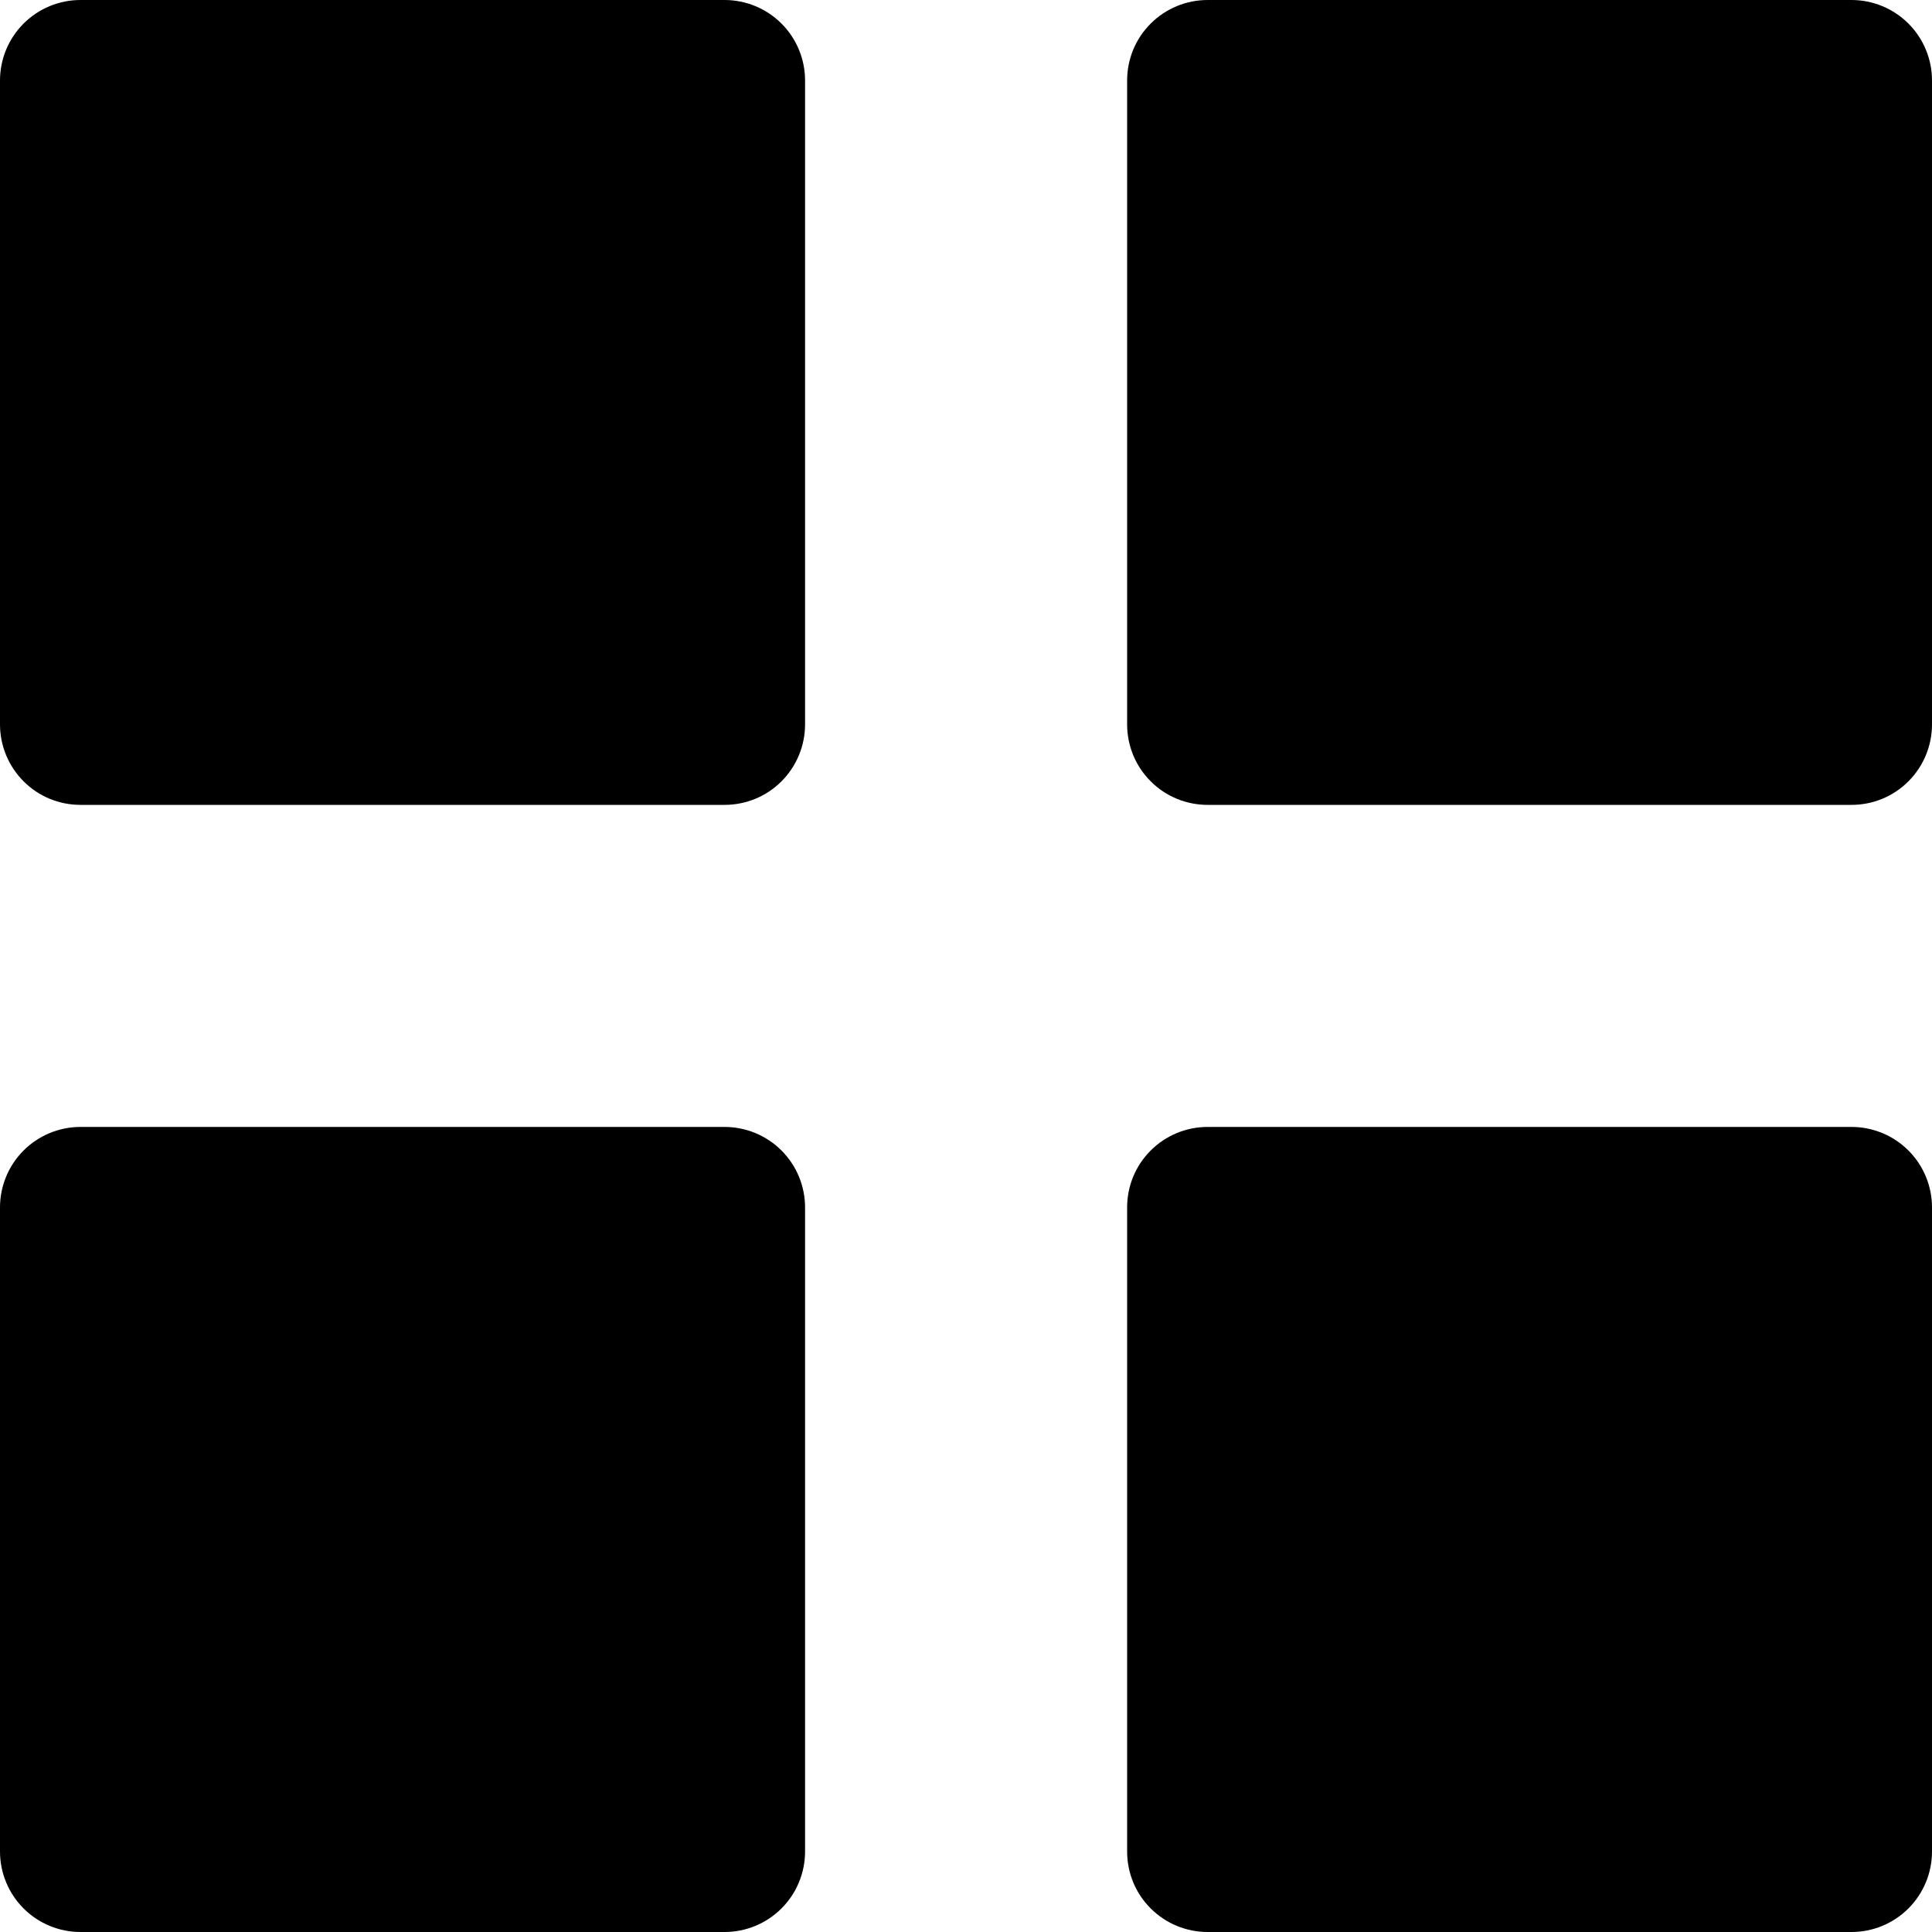
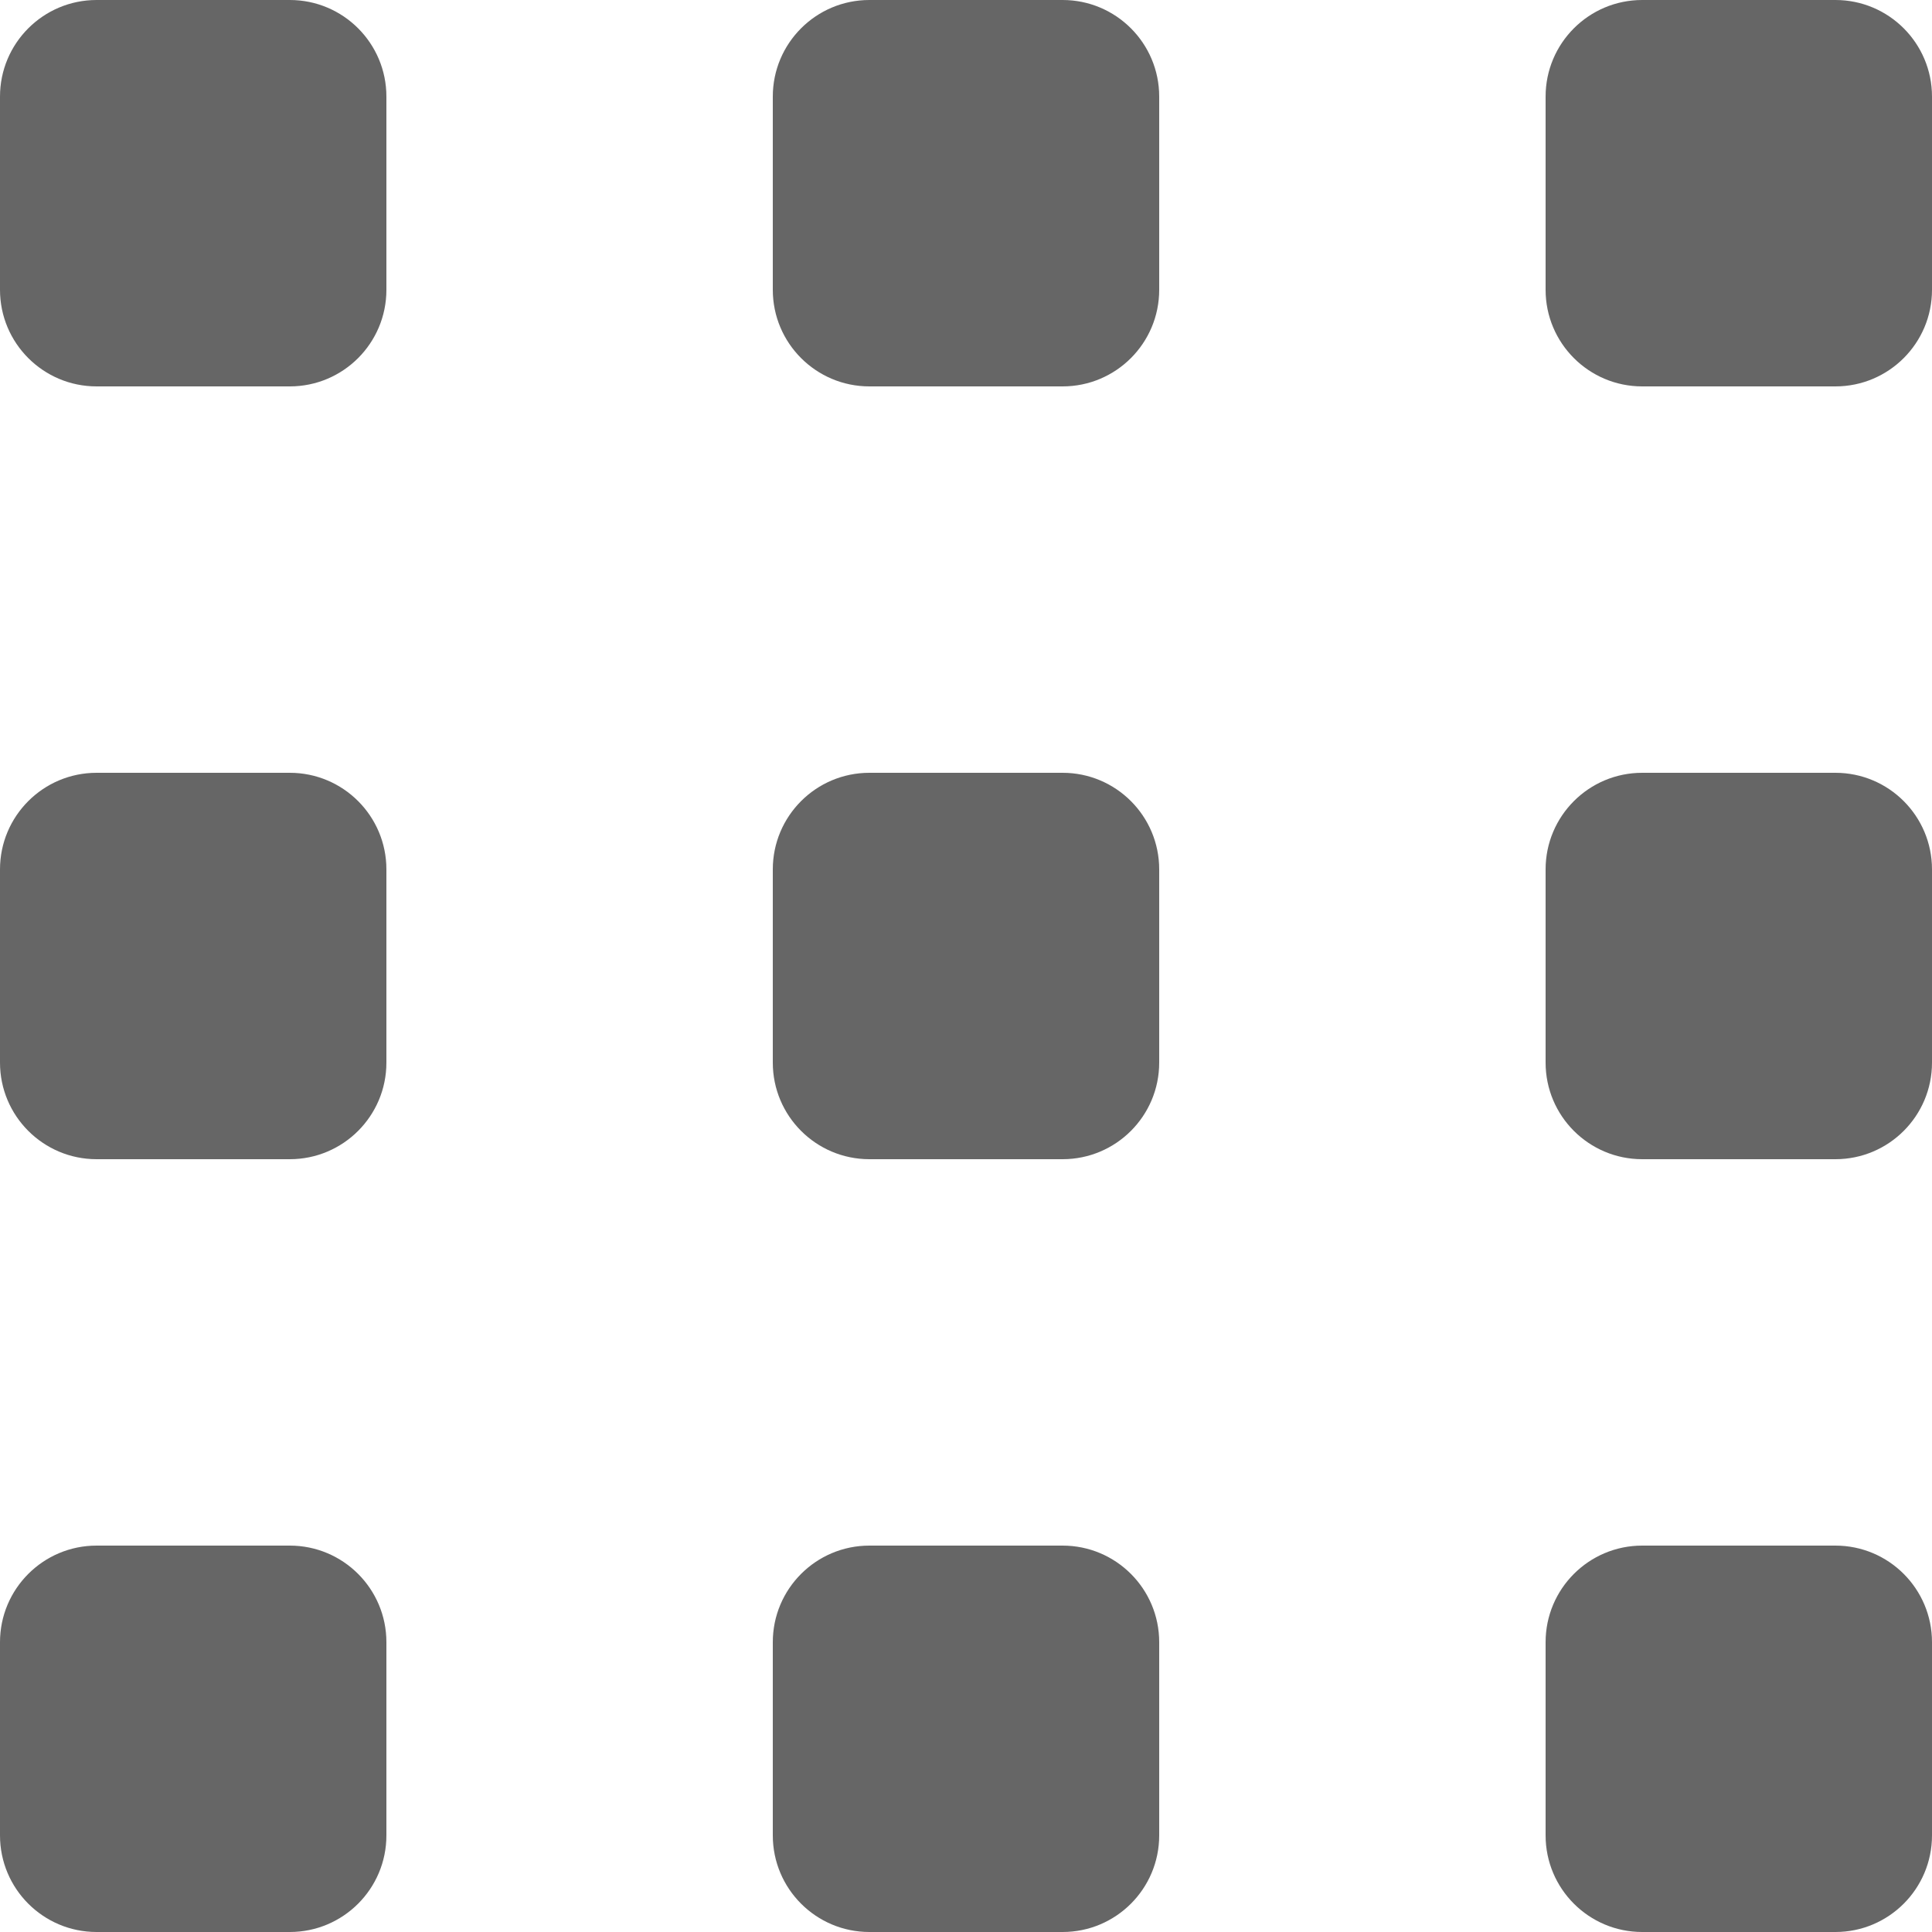
<svg xmlns="http://www.w3.org/2000/svg" width="20" height="20" viewBox="0 0 20 20" fill="none">
-   <path id="menu-icon" class="tertiary" d="M0.833 8.332C0.612 8.332 0.4 8.245 0.244 8.088C0.088 7.932 0 7.72 0 7.499V0.833C0 0.612 0.088 0.4 0.244 0.244C0.4 0.088 0.612 0 0.833 0H7.501C7.722 0 7.934 0.088 8.09 0.244C8.246 0.4 8.334 0.612 8.334 0.833V7.499C8.334 7.72 8.246 7.932 8.09 8.088C7.934 8.245 7.722 8.332 7.501 8.332H0.833ZM12.501 8.332C12.28 8.332 12.068 8.245 11.912 8.088C11.755 7.932 11.668 7.72 11.668 7.499V0.833C11.668 0.612 11.755 0.4 11.912 0.244C12.068 0.088 12.28 0 12.501 0H19.167C19.388 0 19.6 0.088 19.756 0.244C19.912 0.4 20 0.612 20 0.833V7.499C20 7.72 19.912 7.932 19.756 8.088C19.6 8.245 19.388 8.332 19.167 8.332H12.501ZM0.833 20C0.612 20 0.4 19.912 0.244 19.756C0.088 19.6 0 19.388 0 19.167V12.499C0 12.278 0.088 12.066 0.244 11.91C0.4 11.754 0.612 11.666 0.833 11.666H7.501C7.722 11.666 7.934 11.754 8.09 11.91C8.246 12.066 8.334 12.278 8.334 12.499V19.167C8.334 19.388 8.246 19.6 8.09 19.756C7.934 19.912 7.722 20 7.501 20H0.833ZM12.501 20C12.28 20 12.068 19.912 11.912 19.756C11.755 19.6 11.668 19.388 11.668 19.167V12.499C11.668 12.278 11.755 12.066 11.912 11.91C12.068 11.754 12.28 11.666 12.501 11.666H19.167C19.388 11.666 19.6 11.754 19.756 11.91C19.912 12.066 20 12.278 20 12.499V19.167C20 19.388 19.912 19.6 19.756 19.756C19.6 19.912 19.388 20 19.167 20H12.501Z" fill="currentColor" />
+   <rect x="16" width="4" height="4" rx="1" fill="#666666" />
+   <rect x="16" y="8" width="4" height="4" rx="1" fill="#666666" />
+   <rect x="16" y="16" width="4" height="4" rx="1" fill="#666666" />
+   <rect x="8" width="4" height="4" rx="1" fill="#666666" />
+   <rect x="8" y="8" width="4" height="4" rx="1" fill="#666666" />
+   <rect x="8" y="16" width="4" height="4" rx="1" fill="#666666" />
+   <rect width="4" height="4" rx="1" fill="#666666" />
+   <rect y="8" width="4" height="4" rx="1" fill="#666666" />
+   <rect y="16" width="4" height="4" rx="1" fill="#666666" />
</svg>
